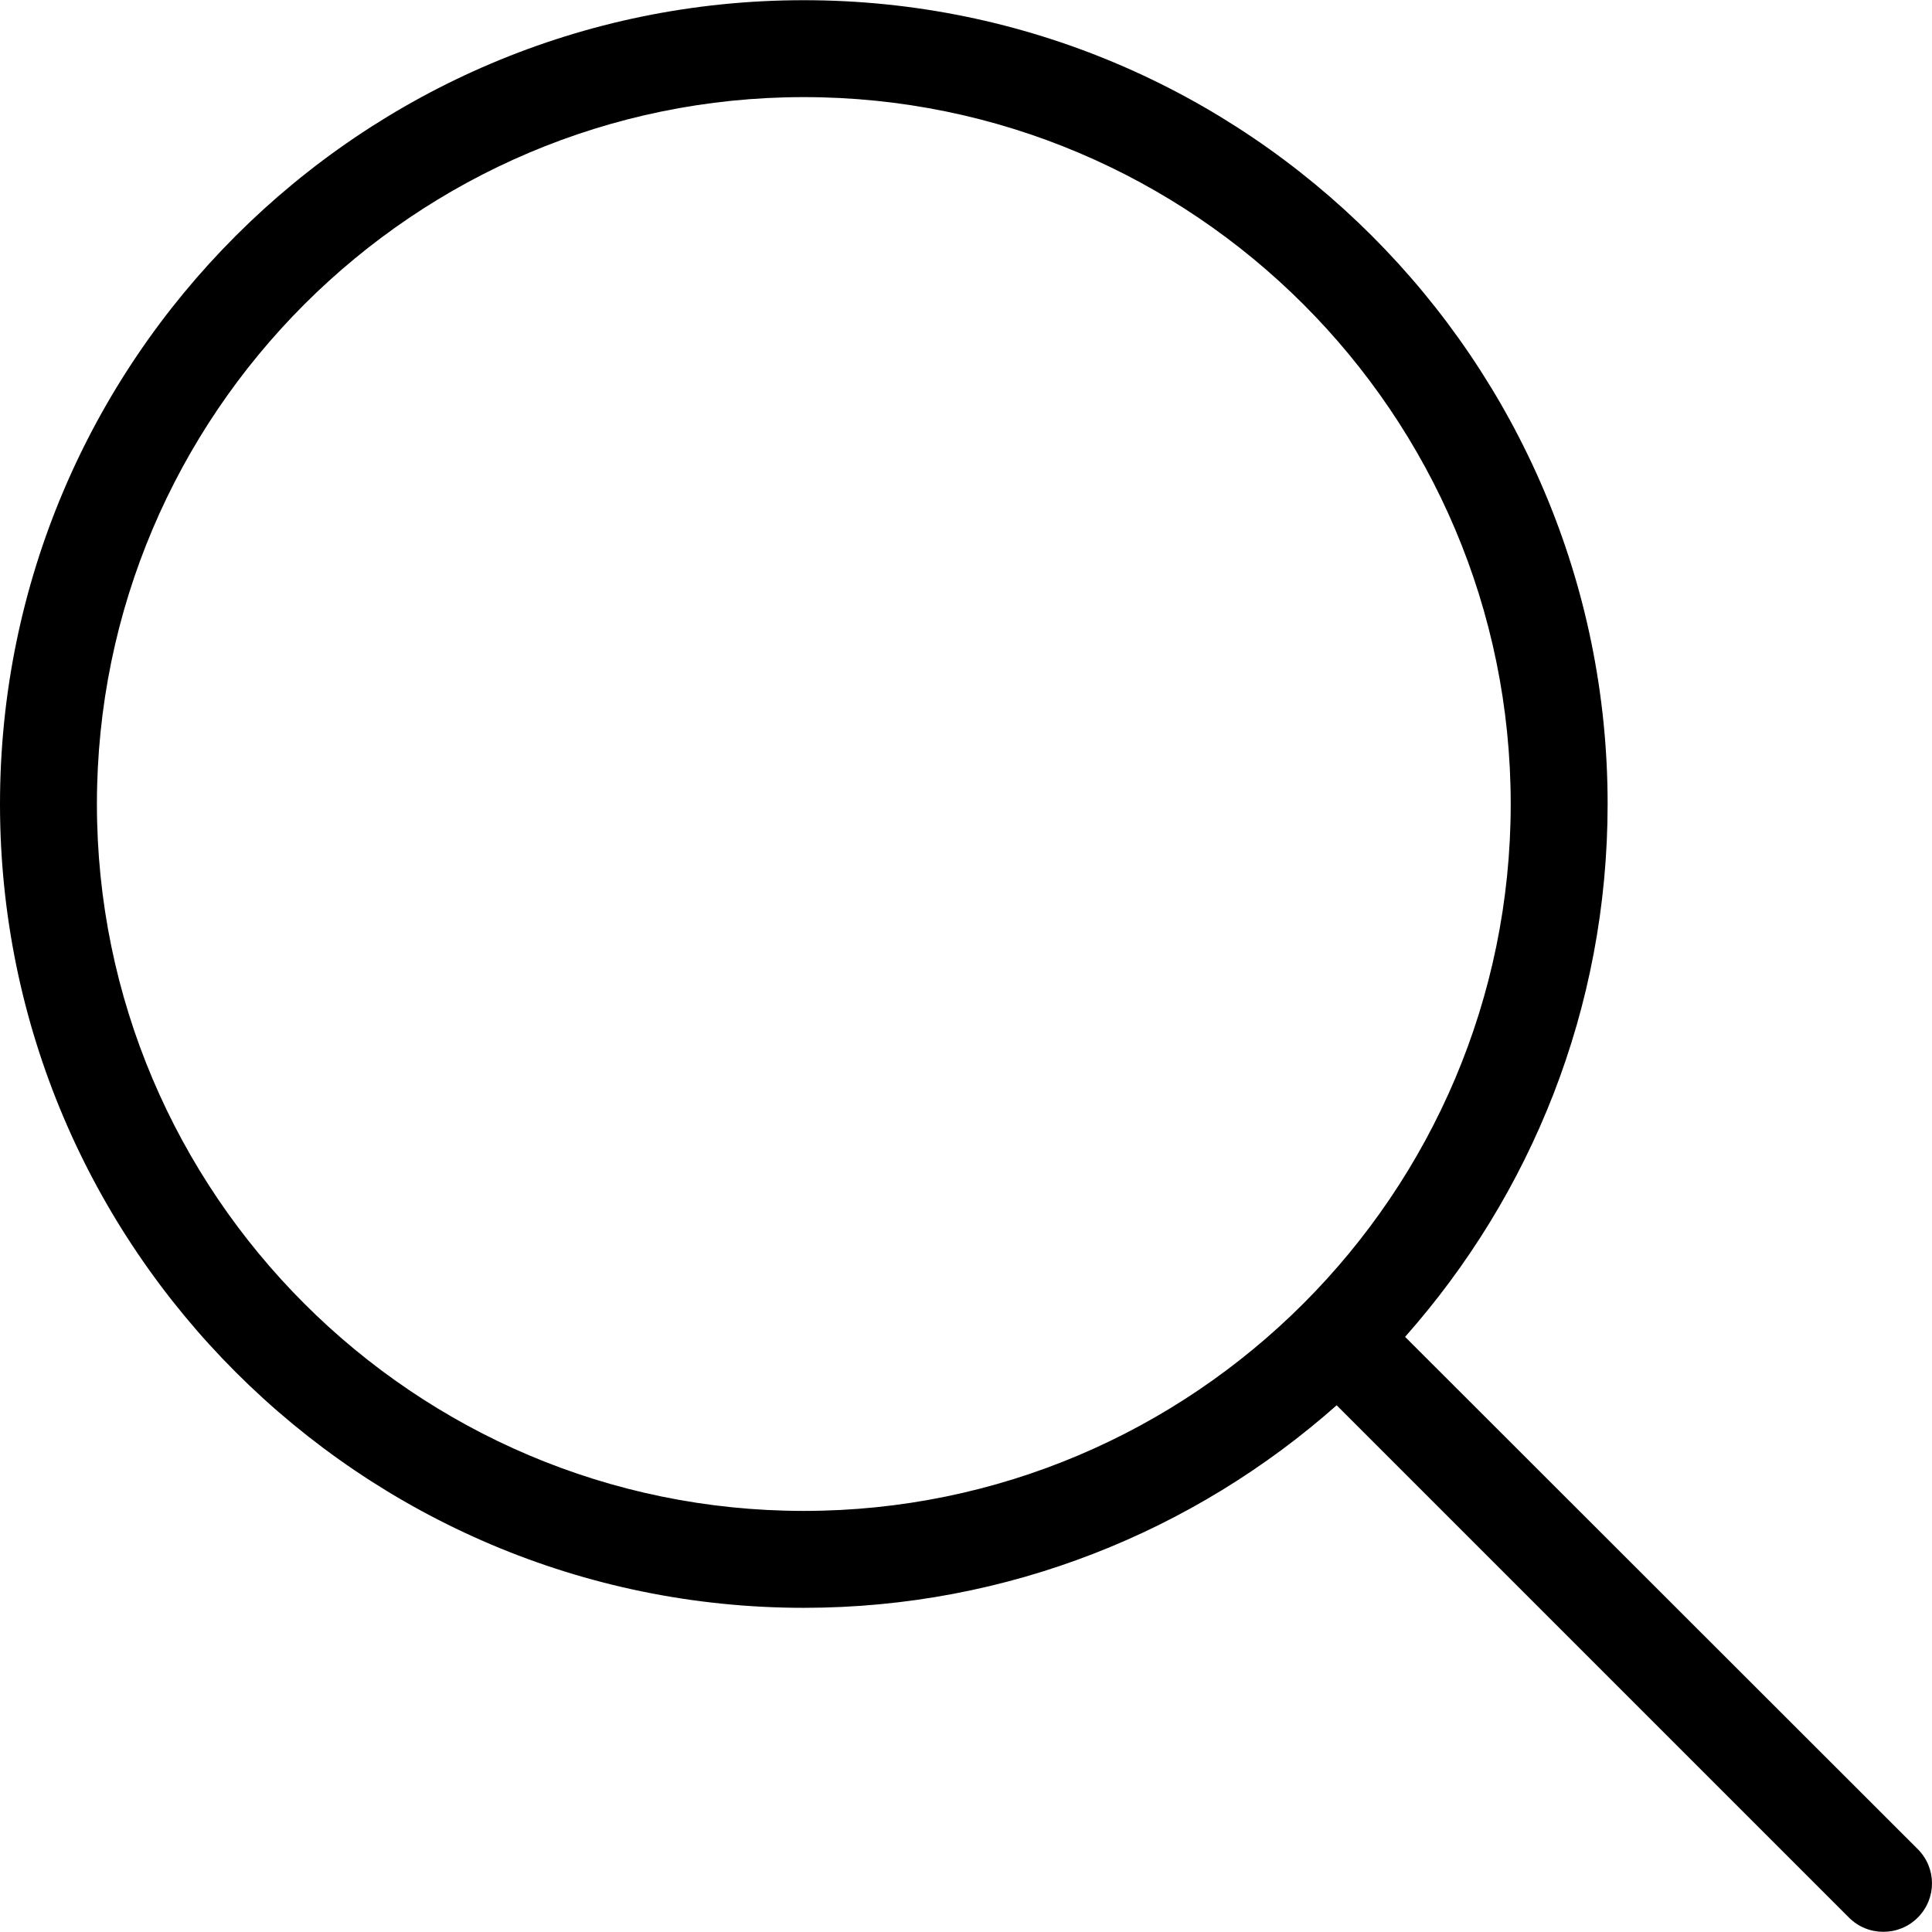
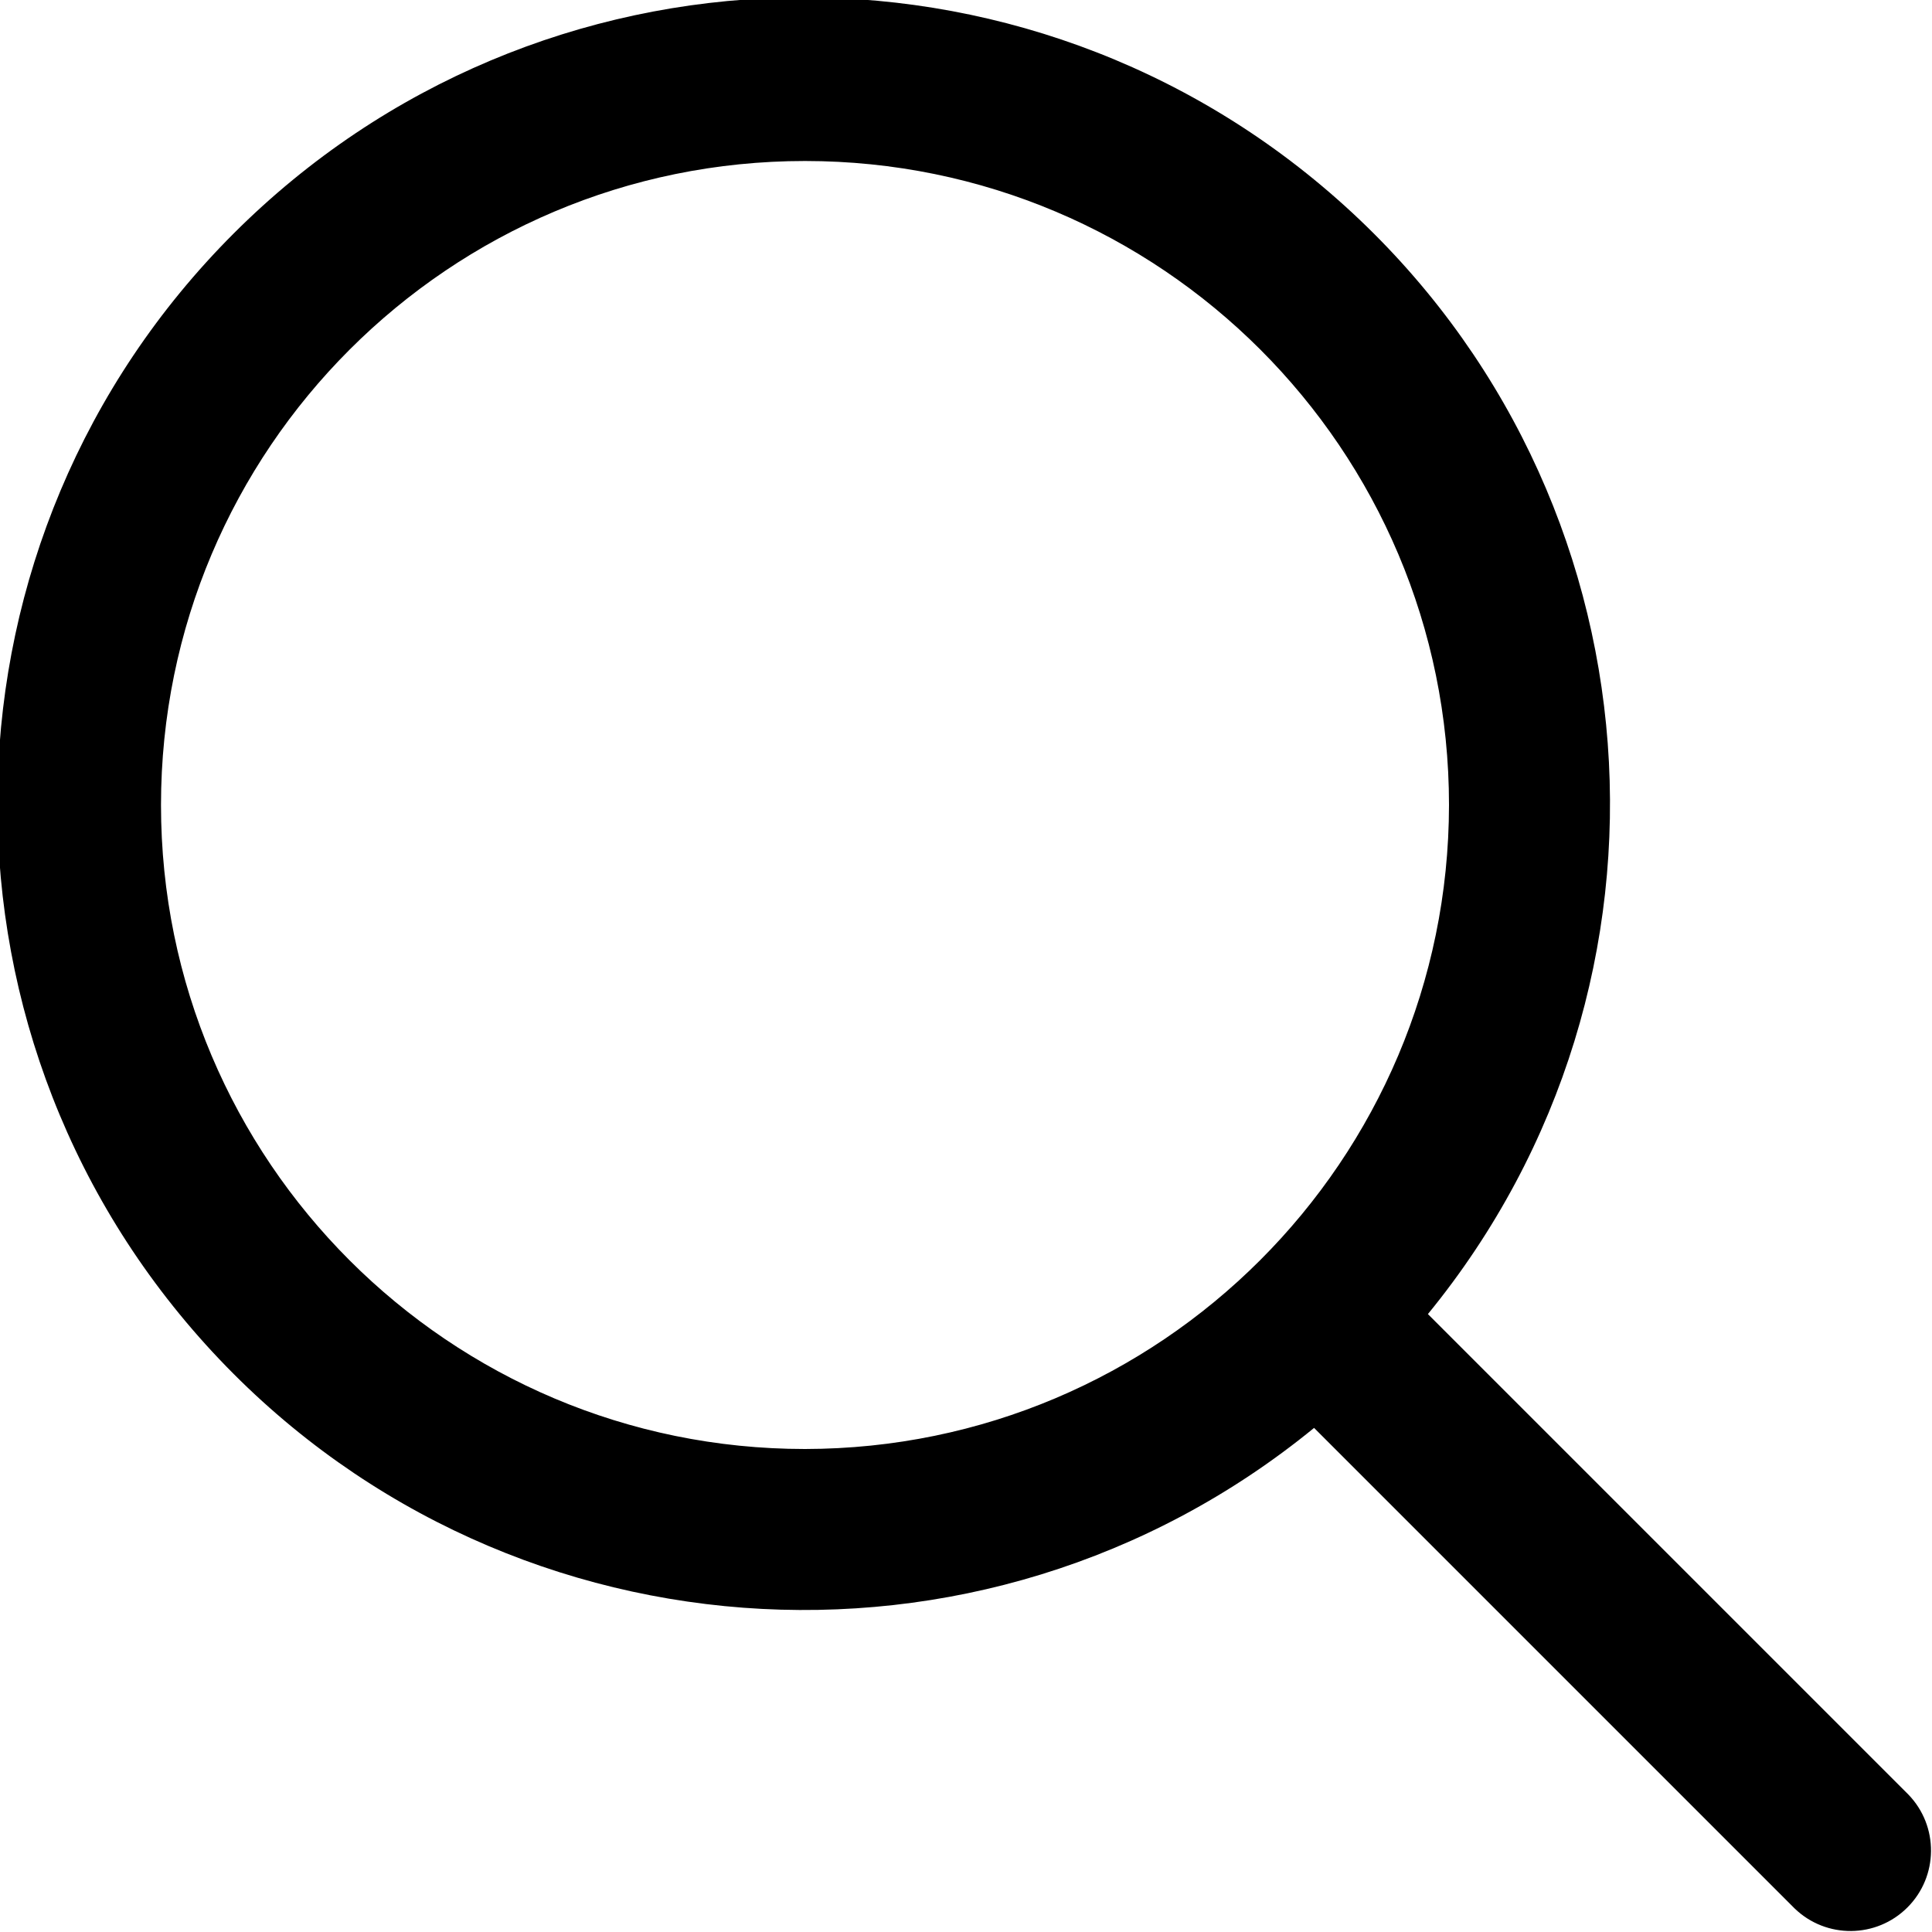
- <svg xmlns="http://www.w3.org/2000/svg" fill="#000000" height="800px" width="800px" version="1.1" id="Capa_1" viewBox="0 0 488.4 488.4" xml:space="preserve">
-   <g>
-     <g>
-       <path d="M0,203.25c0,112.1,91.2,203.2,203.2,203.2c51.6,0,98.8-19.4,134.7-51.2l129.5,129.5c2.4,2.4,5.5,3.6,8.7,3.6    s6.3-1.2,8.7-3.6c4.8-4.8,4.8-12.5,0-17.3l-129.6-129.5c31.8-35.9,51.2-83,51.2-134.7c0-112.1-91.2-203.2-203.2-203.2    S0,91.15,0,203.25z M381.9,203.25c0,98.5-80.2,178.7-178.7,178.7s-178.7-80.2-178.7-178.7s80.2-178.7,178.7-178.7    S381.9,104.65,381.9,203.25z" />
-     </g>
-   </g>
+ <svg xmlns="http://www.w3.org/2000/svg" id="Outline" viewBox="0 0 24 24" width="512" height="512">
+   <path d="M23.707,22.293l-5.969-5.969a10.016,10.016,0,1,0-1.414,1.414l5.969,5.969a1,1,0,0,0,1.414-1.414ZM10,18a8,8,0,1,1,8-8A8.009,8.009,0,0,1,10,18Z" />
</svg>
